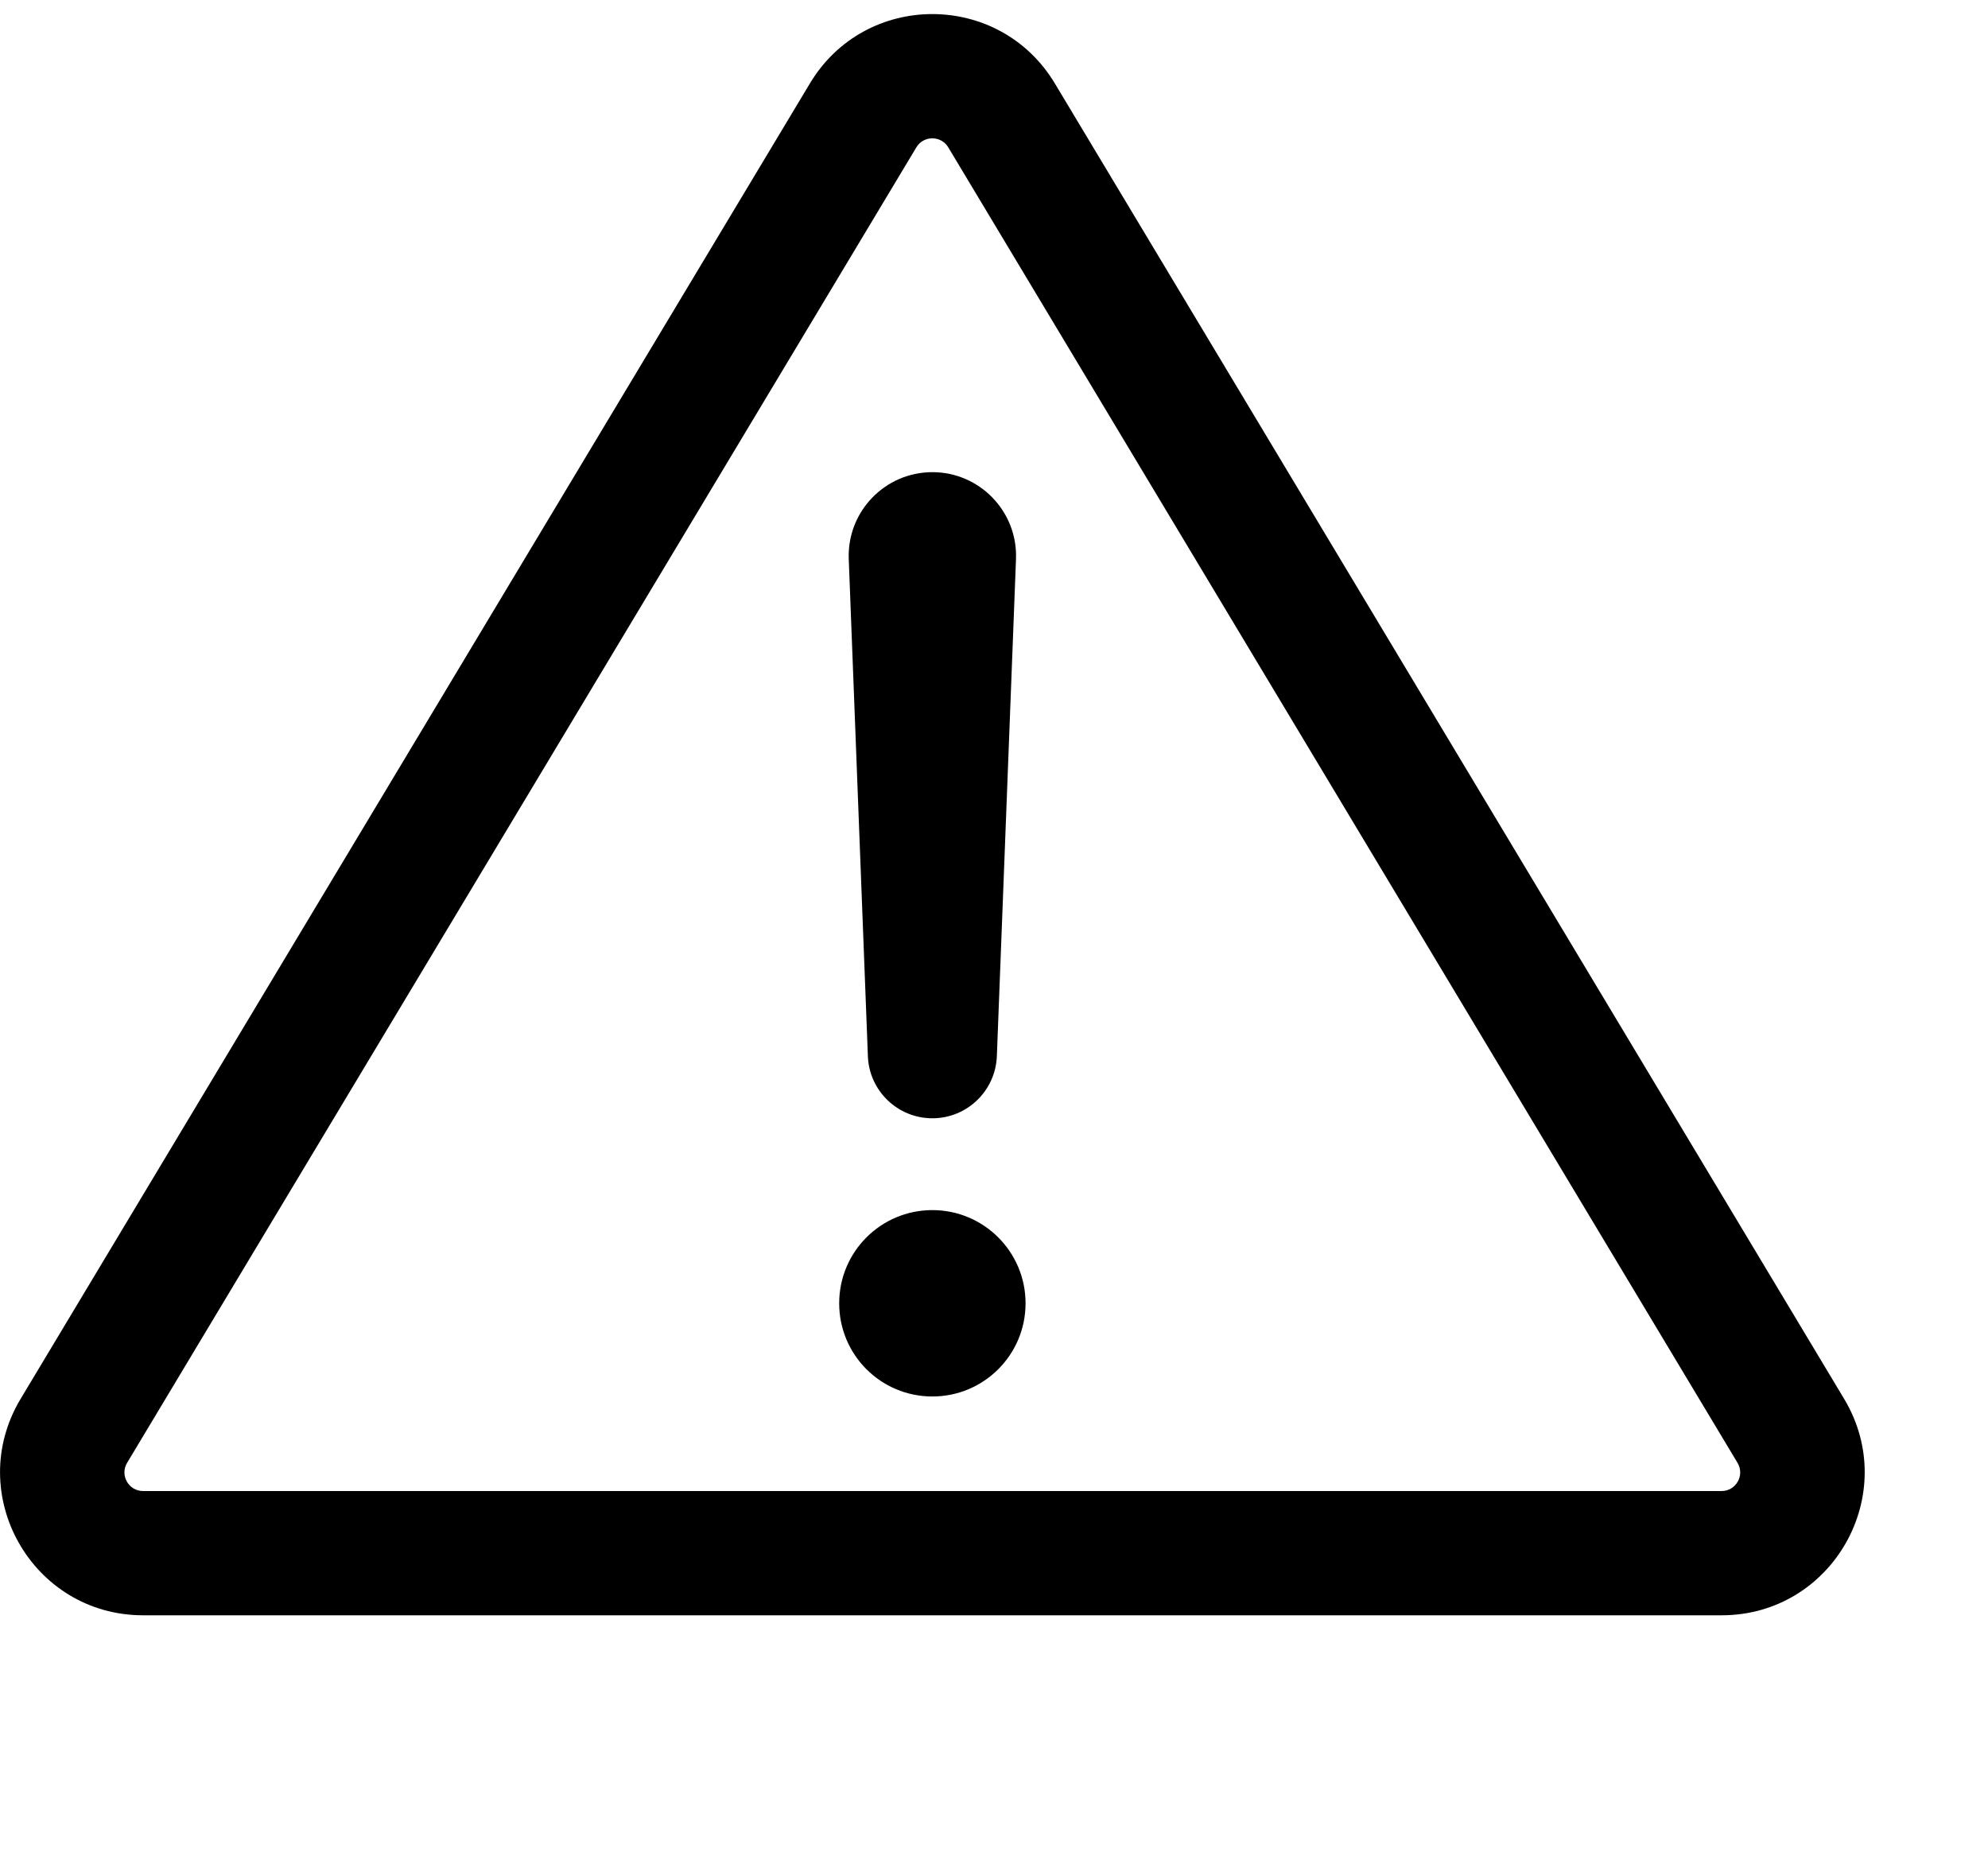
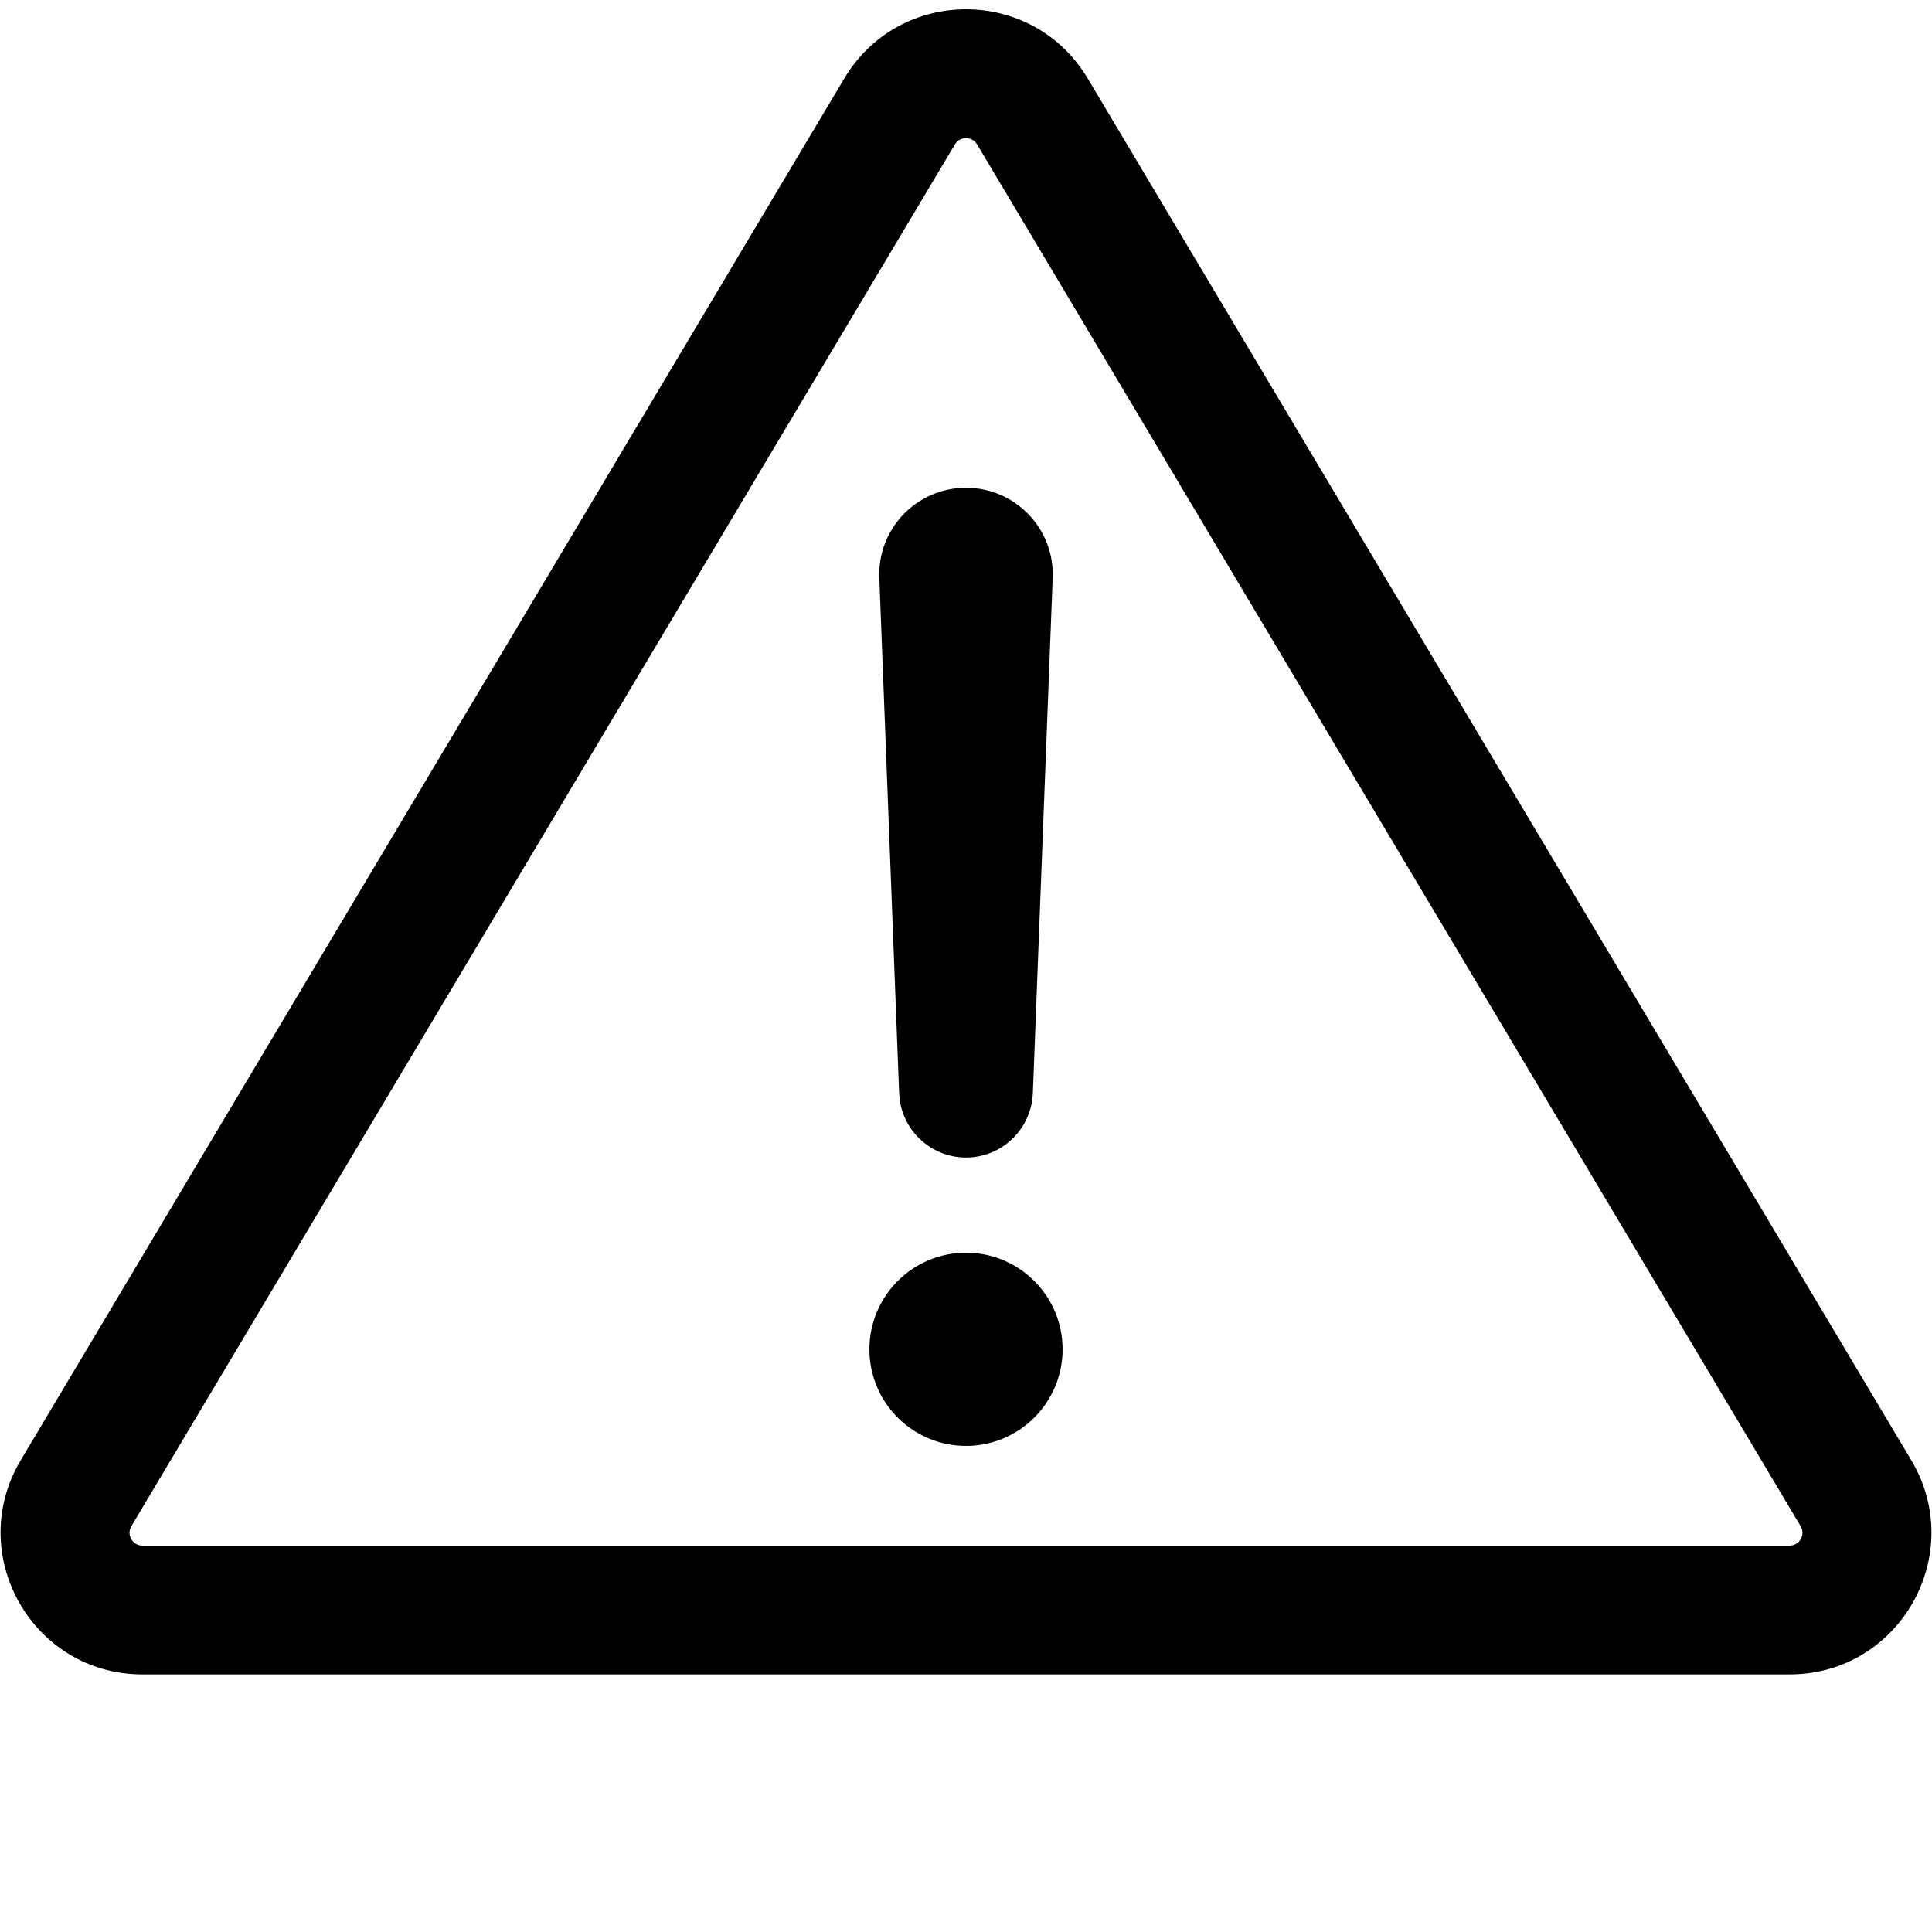
- <svg xmlns="http://www.w3.org/2000/svg" width="16" height="15" fill="none">
-   <path fill-rule="evenodd" clip-rule="evenodd" d="M8.49 0.672C8.043 -0.073 6.964 -0.073 6.518 0.672L0.166 11.258C-0.294 12.025 0.258 13 1.152 13H13.856C14.75 13 15.302 12.025 14.842 11.258L8.49 0.672ZM7.375 1.186C7.433 1.089 7.574 1.089 7.632 1.186L13.984 11.773C14.044 11.873 13.972 12 13.856 12H1.152C1.035 12 0.963 11.873 1.023 11.773L7.375 1.186ZM6.831 4.5C6.816 4.118 7.122 3.8 7.504 3.8C7.886 3.8 8.192 4.118 8.177 4.5L8.023 8.5C8.012 8.779 7.783 9 7.504 9C7.225 9 6.995 8.779 6.985 8.5L6.831 4.5ZM8.254 10.489C8.254 10.904 7.918 11.239 7.504 11.239C7.089 11.239 6.754 10.904 6.754 10.489C6.754 10.075 7.089 9.739 7.504 9.739C7.918 9.739 8.254 10.075 8.254 10.489Z" fill="currentColor" />
+ <svg xmlns="http://www.w3.org/2000/svg" width="15" height="15" fill="none">
+   <path fill-rule="evenodd" clip-rule="evenodd" d="M8.445 0.609C8.018 -0.107 6.982 -0.107 6.555 0.609L0.161 11.337C-0.276 12.07 0.253 13 1.106 13H13.894C14.748 13 15.276 12.07 14.839 11.337L8.445 0.609ZM7.414 1.121C7.453 1.056 7.547 1.056 7.586 1.121L13.98 11.849C14.02 11.915 13.972 12 13.894 12H1.106C1.028 12 0.98 11.915 1.02 11.849L7.414 1.121ZM6.827 4.486C6.812 4.104 7.118 3.787 7.5 3.787C7.882 3.787 8.188 4.104 8.173 4.486L8.019 8.487C8.008 8.766 7.779 8.987 7.5 8.987C7.221 8.987 6.992 8.766 6.981 8.487L6.827 4.486ZM8.25 10.476C8.25 10.89 7.914 11.226 7.5 11.226C7.086 11.226 6.75 10.89 6.75 10.476C6.75 10.062 7.086 9.726 7.5 9.726C7.914 9.726 8.25 10.062 8.25 10.476Z" fill="currentColor" />
</svg>
